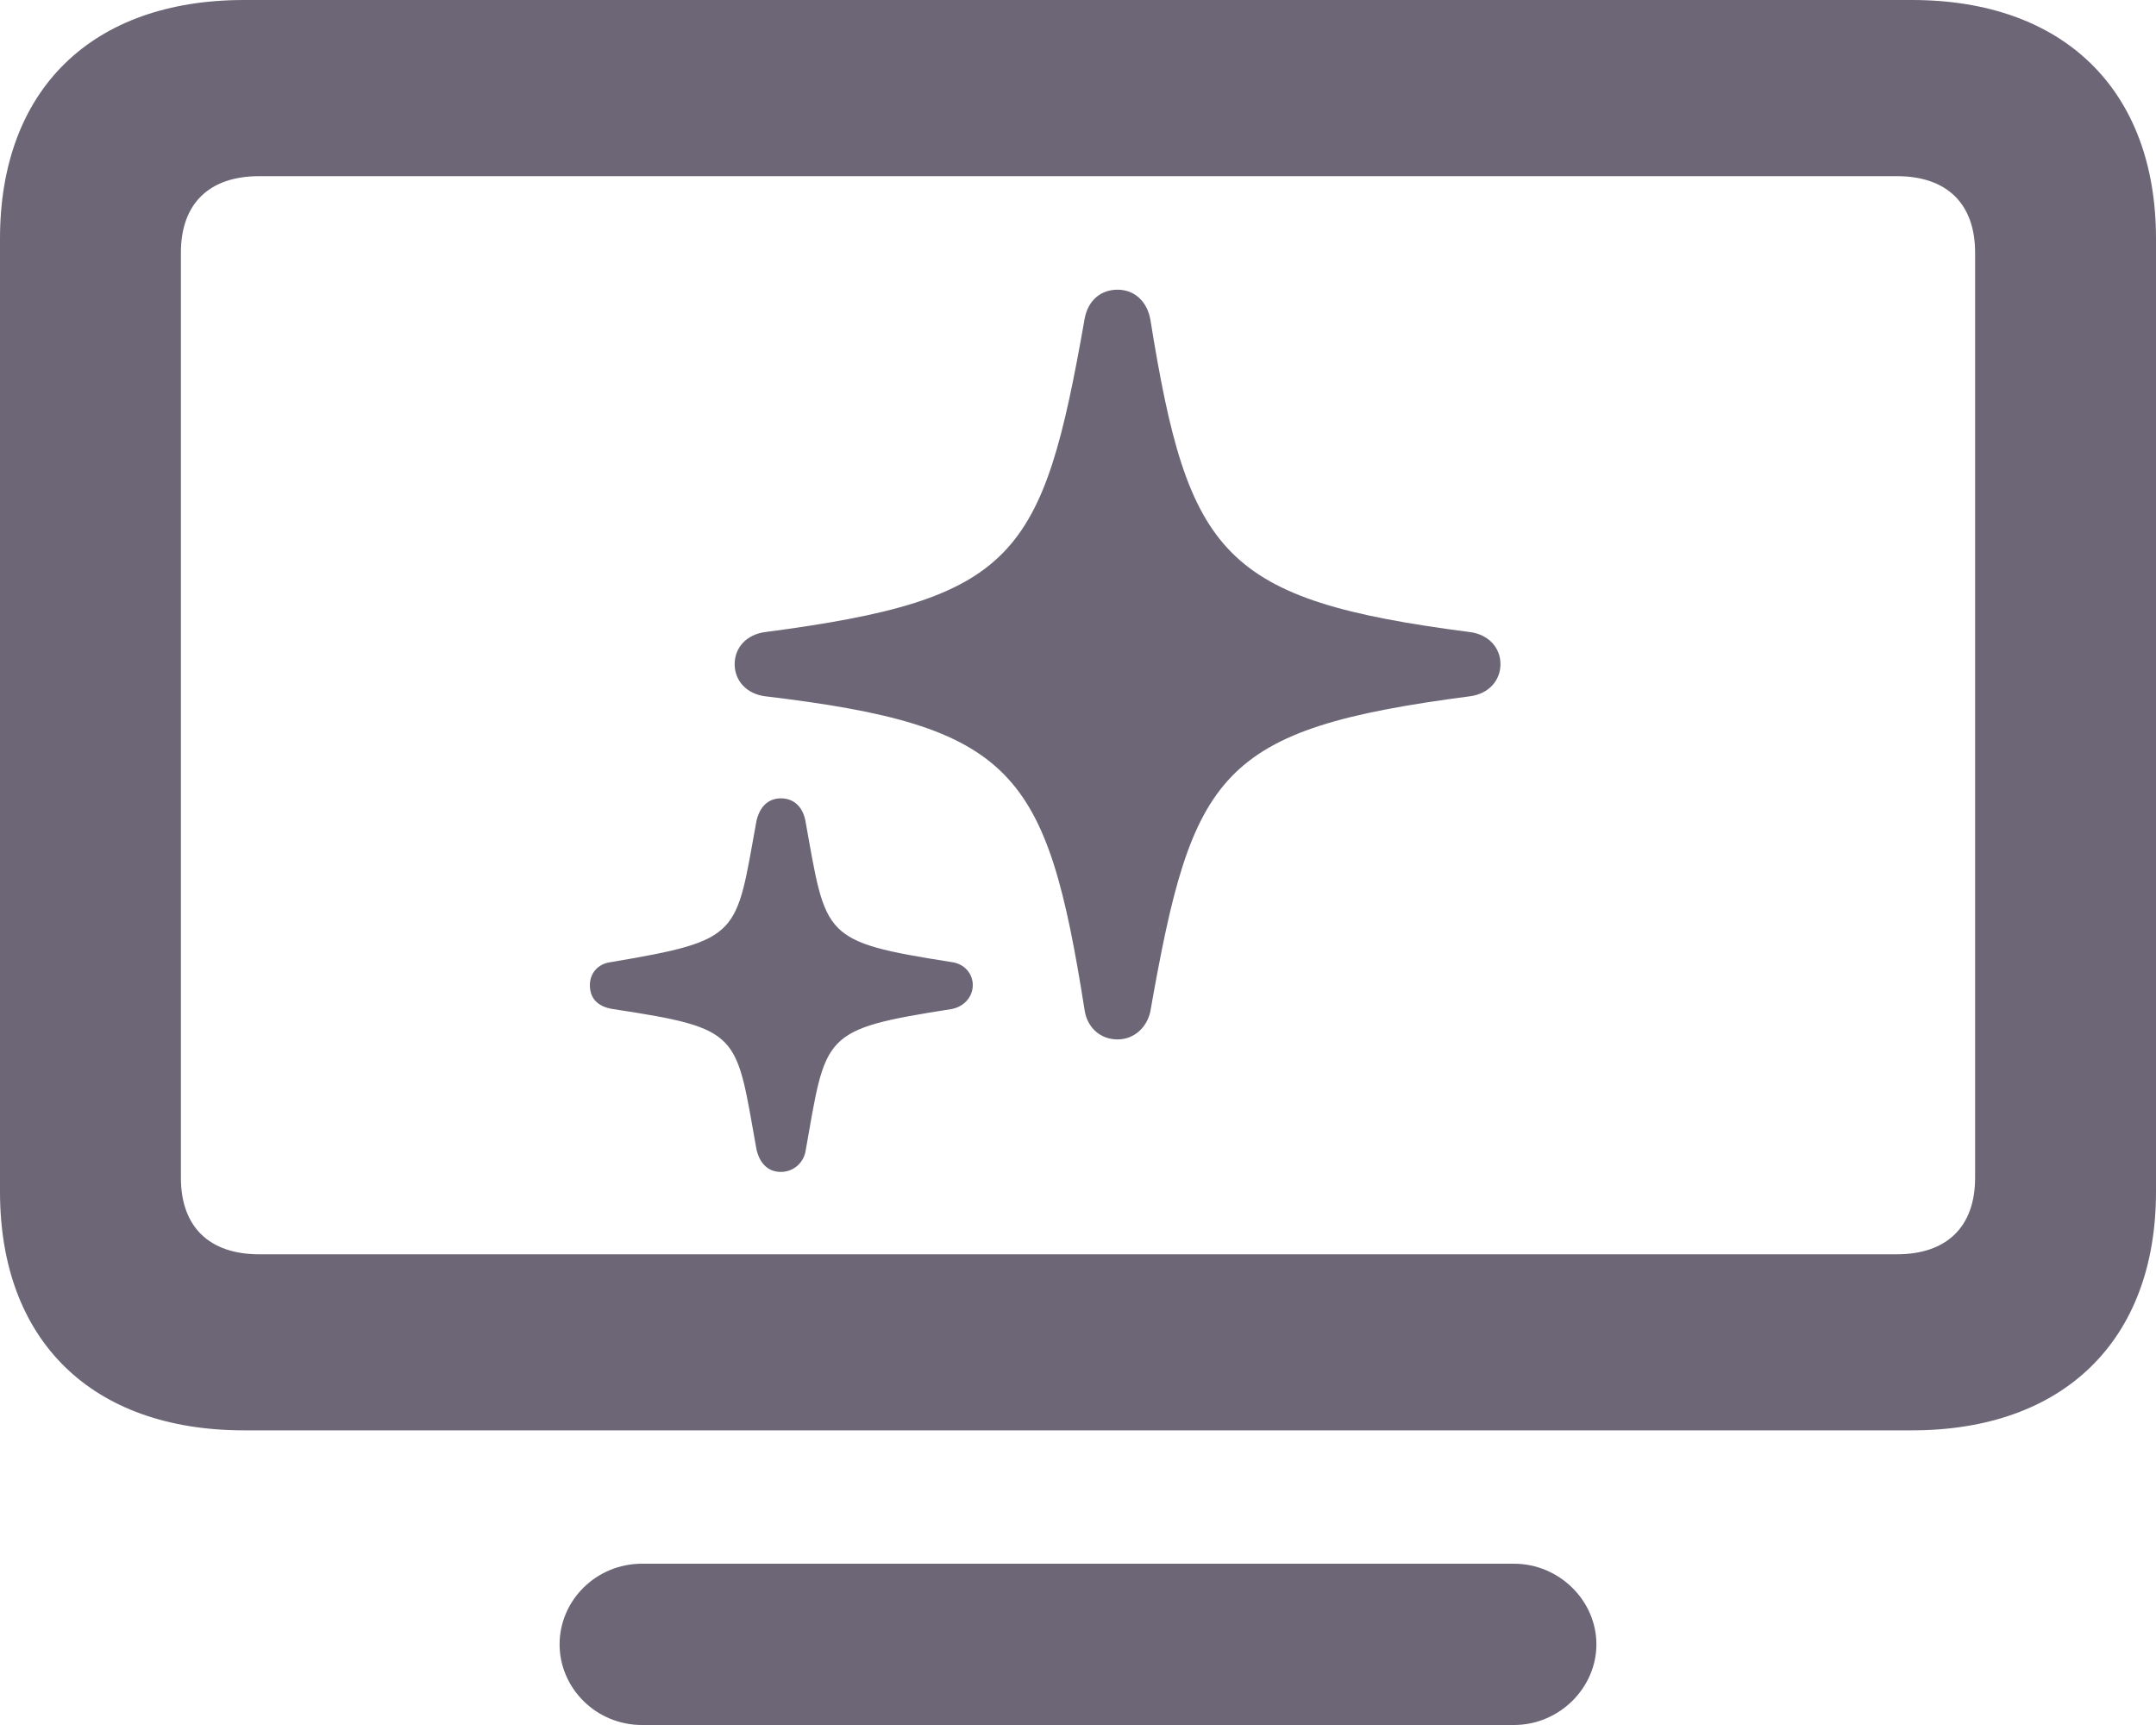
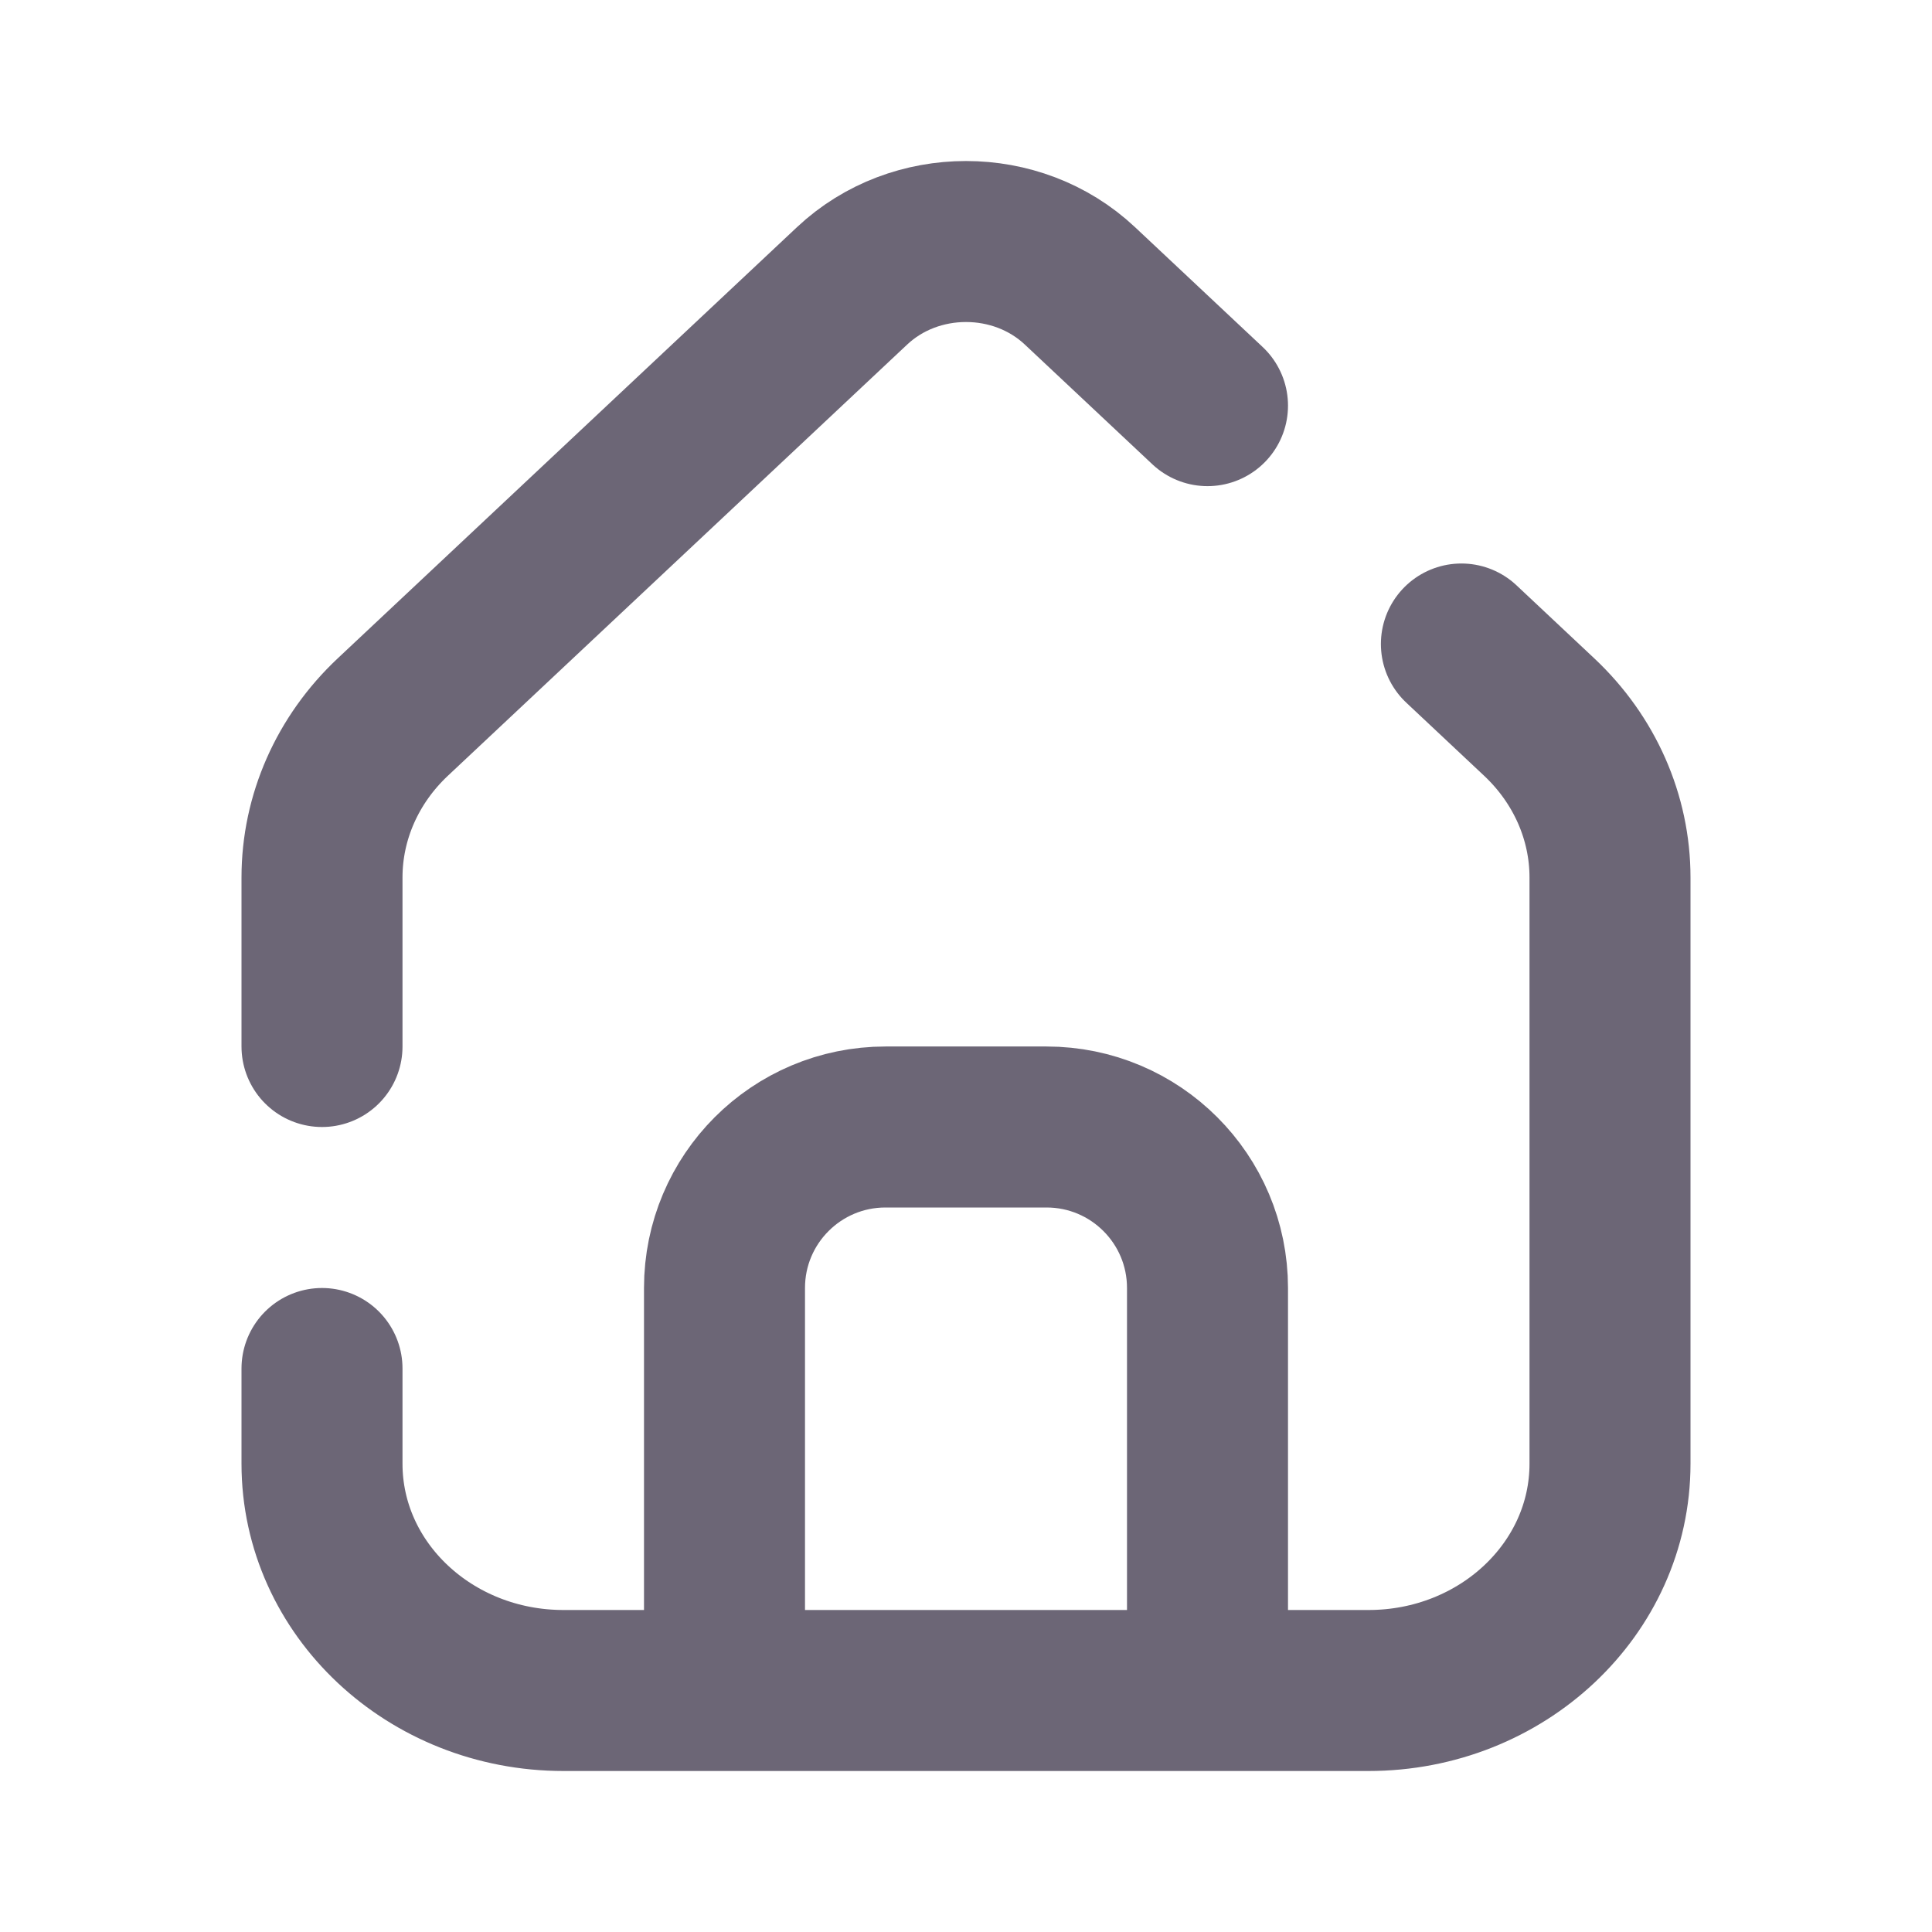
- <svg xmlns="http://www.w3.org/2000/svg" width="20" height="16" viewBox="0 0 20 16" fill="none">
-   <path d="M2.264 13.267C0.851 13.267 0 12.435 0 11.053V2.214C0 0.832 0.851 0 2.264 0H17.736C19.141 0 20 0.832 20 2.214V11.053C20 12.435 19.141 13.267 17.736 13.267H2.264ZM2.404 11.634H17.596C18.056 11.634 18.322 11.382 18.322 10.924V2.344C18.322 1.885 18.056 1.634 17.596 1.634H2.404C1.944 1.634 1.678 1.885 1.678 2.344V10.924C1.678 11.382 1.944 11.634 2.404 11.634ZM10.367 9.641C10.203 9.641 10.086 9.527 10.062 9.374C9.711 7.145 9.407 6.733 7.096 6.458C6.924 6.435 6.815 6.313 6.815 6.16C6.815 6.008 6.924 5.886 7.096 5.863C9.422 5.557 9.672 5.176 10.062 2.954C10.094 2.786 10.211 2.687 10.367 2.687C10.523 2.687 10.64 2.794 10.671 2.962C11.023 5.153 11.335 5.565 13.638 5.863C13.809 5.886 13.919 6.008 13.919 6.16C13.919 6.313 13.809 6.435 13.638 6.458C11.304 6.763 11.062 7.16 10.671 9.382C10.64 9.527 10.523 9.641 10.367 9.641ZM7.244 10.87C7.127 10.87 7.049 10.794 7.018 10.664C6.823 9.58 6.885 9.542 5.683 9.359C5.543 9.336 5.472 9.26 5.472 9.137C5.472 9.031 5.543 8.939 5.667 8.924C6.885 8.718 6.823 8.679 7.018 7.611C7.049 7.481 7.127 7.405 7.244 7.405C7.369 7.405 7.447 7.489 7.471 7.611C7.666 8.695 7.619 8.733 8.829 8.924C8.946 8.939 9.024 9.031 9.024 9.137C9.024 9.244 8.946 9.336 8.829 9.359C7.611 9.55 7.666 9.588 7.471 10.687C7.447 10.794 7.354 10.87 7.244 10.87ZM5.956 16C5.527 16 5.191 15.656 5.191 15.252C5.191 14.847 5.527 14.504 5.956 14.504H14.044C14.465 14.504 14.809 14.847 14.809 15.252C14.809 15.656 14.465 16 14.044 16H5.956Z" fill="#6C6676" />
+ <svg xmlns="http://www.w3.org/2000/svg" width="24" height="24" viewBox="0 0 24 24" fill="none">
+   <path d="M9 21H7C5.343 21 4 19.739 4 18.183V17M9 21V16C9 14.895 9.895 14 11 14H13C14.105 14 15 14.895 15 16V21M9 21H15M15 21H17C18.657 21 20 19.739 20 18.183V10.9C20 10.153 19.684 9.437 19.121 8.908L18.154 8M4 13V10.9C4 10.153 4.316 9.437 4.879 8.908L10.586 3.55C11.367 2.817 12.633 2.817 13.414 3.55L15 5.039" stroke="#6C6676" stroke-width="2" stroke-linecap="round" />
</svg>
